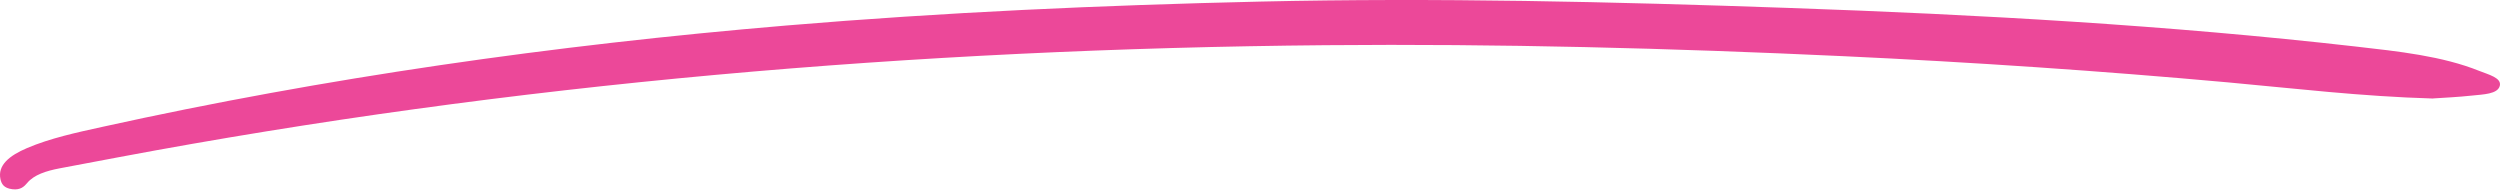
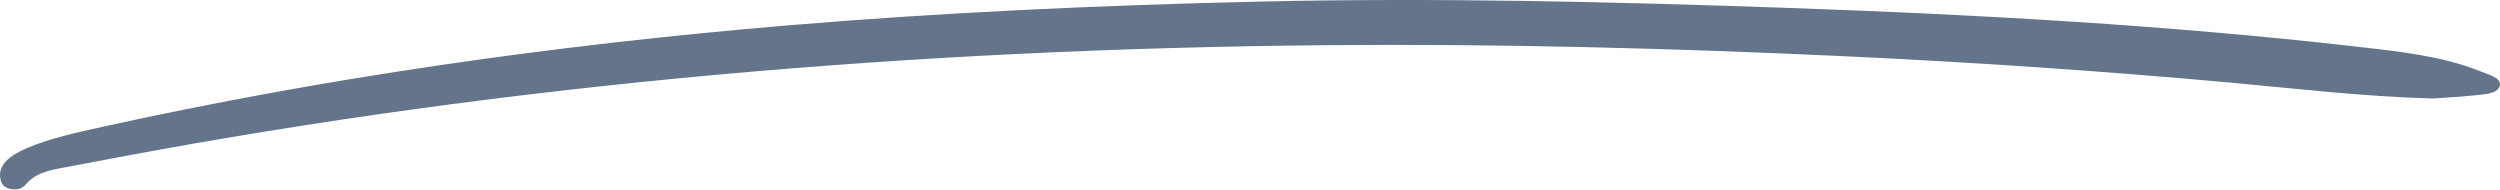
<svg xmlns="http://www.w3.org/2000/svg" width="198" height="15" viewBox="0 0 198 15" fill="none">
-   <path d="M192.718 7.804C186.965 7.637 181.722 7.003 176.443 6.523C166.337 5.61 156.187 4.924 145.988 4.449C132.345 3.815 118.681 3.455 105.002 3.579C72.445 3.87 40.505 6.604 9.383 12.454C7.826 12.745 6.277 13.037 4.727 13.332C3.644 13.538 2.69 13.846 2.152 14.493C1.916 14.772 1.622 15.068 0.976 14.986C0.28 14.901 0.115 14.545 0.036 14.189C-0.2 13.088 0.739 12.325 2.138 11.729C3.96 10.95 6.062 10.495 8.135 10.041C25.686 6.167 43.769 3.579 62.289 2.019C74.741 0.973 87.257 0.412 99.824 0.125C113.775 -0.192 127.683 0.138 141.598 0.626C156.689 1.153 171.716 1.993 186.585 3.686C189.964 4.072 193.407 4.432 196.355 5.614C197.093 5.91 198.148 6.163 197.983 6.801C197.811 7.461 196.663 7.474 195.795 7.568C194.647 7.693 193.478 7.744 192.704 7.796L192.718 7.804Z" fill="#EC4899" />
+   <path d="M192.718 7.804C186.965 7.637 181.722 7.003 176.443 6.523C166.337 5.61 156.187 4.924 145.988 4.449C132.345 3.815 118.681 3.455 105.002 3.579C72.445 3.87 40.505 6.604 9.383 12.454C7.826 12.745 6.277 13.037 4.727 13.332C3.644 13.538 2.69 13.846 2.152 14.493C1.916 14.772 1.622 15.068 0.976 14.986C0.28 14.901 0.115 14.545 0.036 14.189C-0.2 13.088 0.739 12.325 2.138 11.729C3.96 10.95 6.062 10.495 8.135 10.041C25.686 6.167 43.769 3.579 62.289 2.019C74.741 0.973 87.257 0.412 99.824 0.125C113.775 -0.192 127.683 0.138 141.598 0.626C156.689 1.153 171.716 1.993 186.585 3.686C189.964 4.072 193.407 4.432 196.355 5.614C197.093 5.91 198.148 6.163 197.983 6.801C197.811 7.461 196.663 7.474 195.795 7.568C194.647 7.693 193.478 7.744 192.704 7.796L192.718 7.804Z" fill="#64748B" />
</svg>
